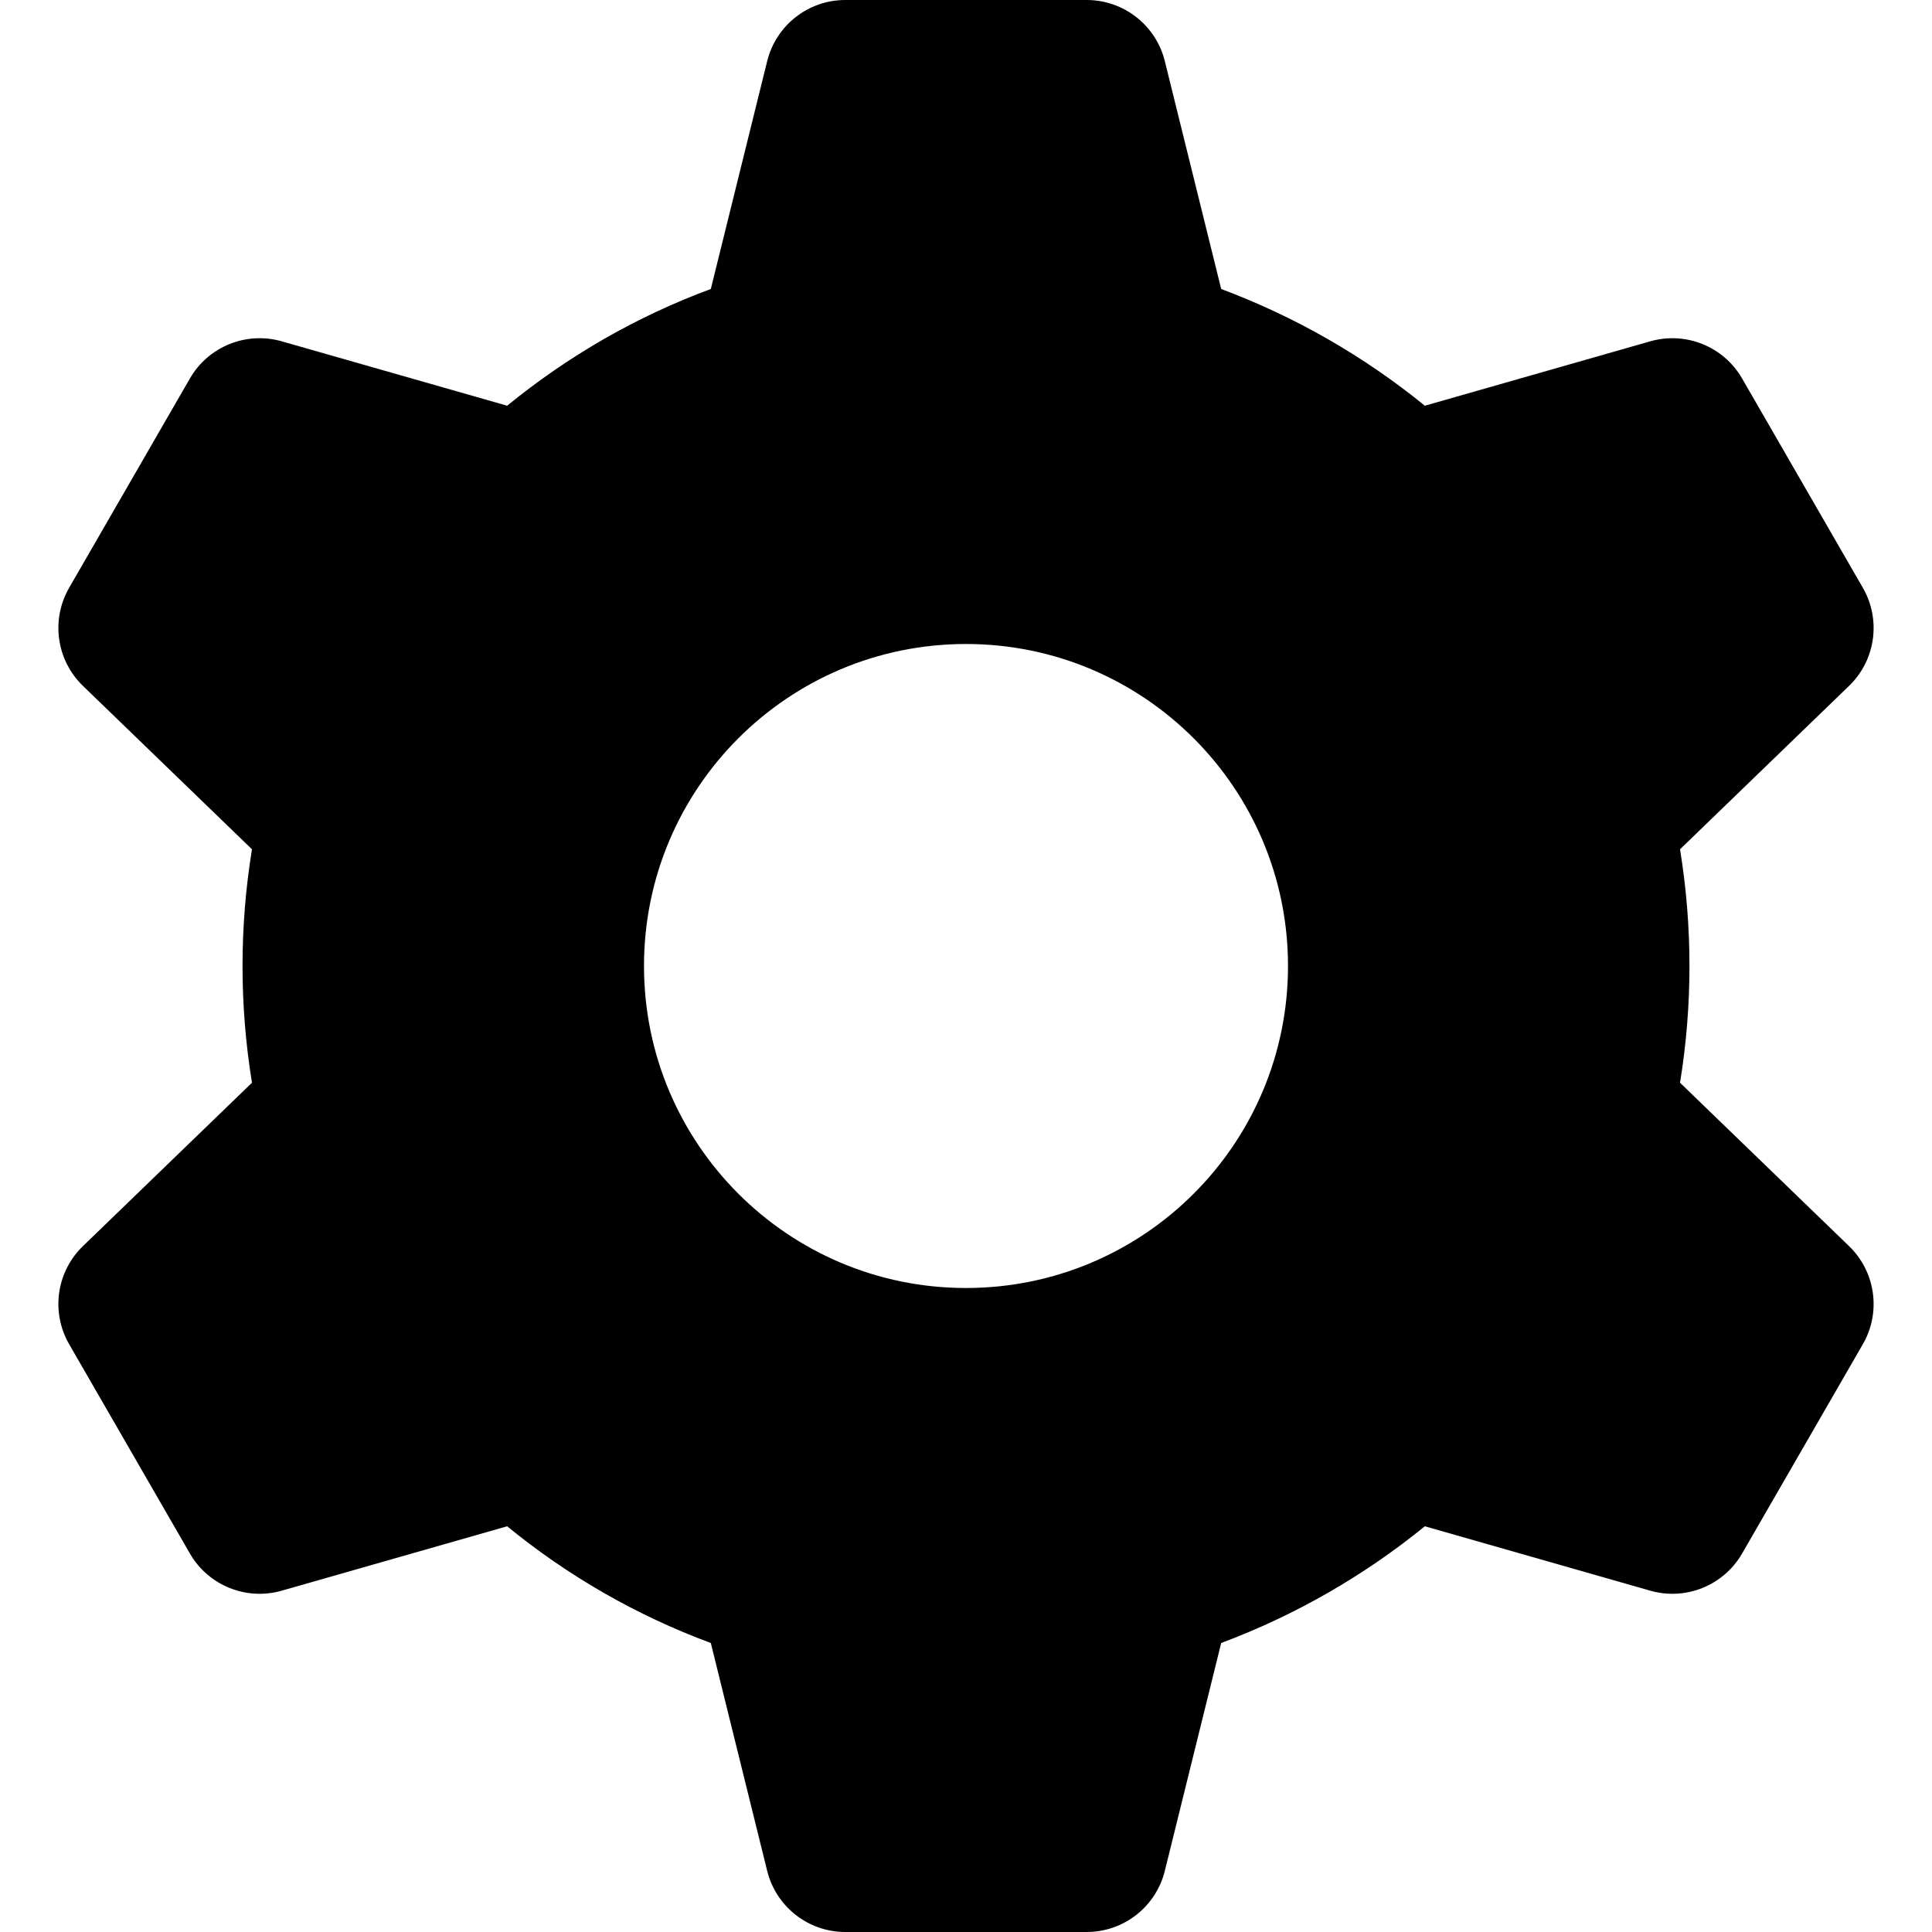
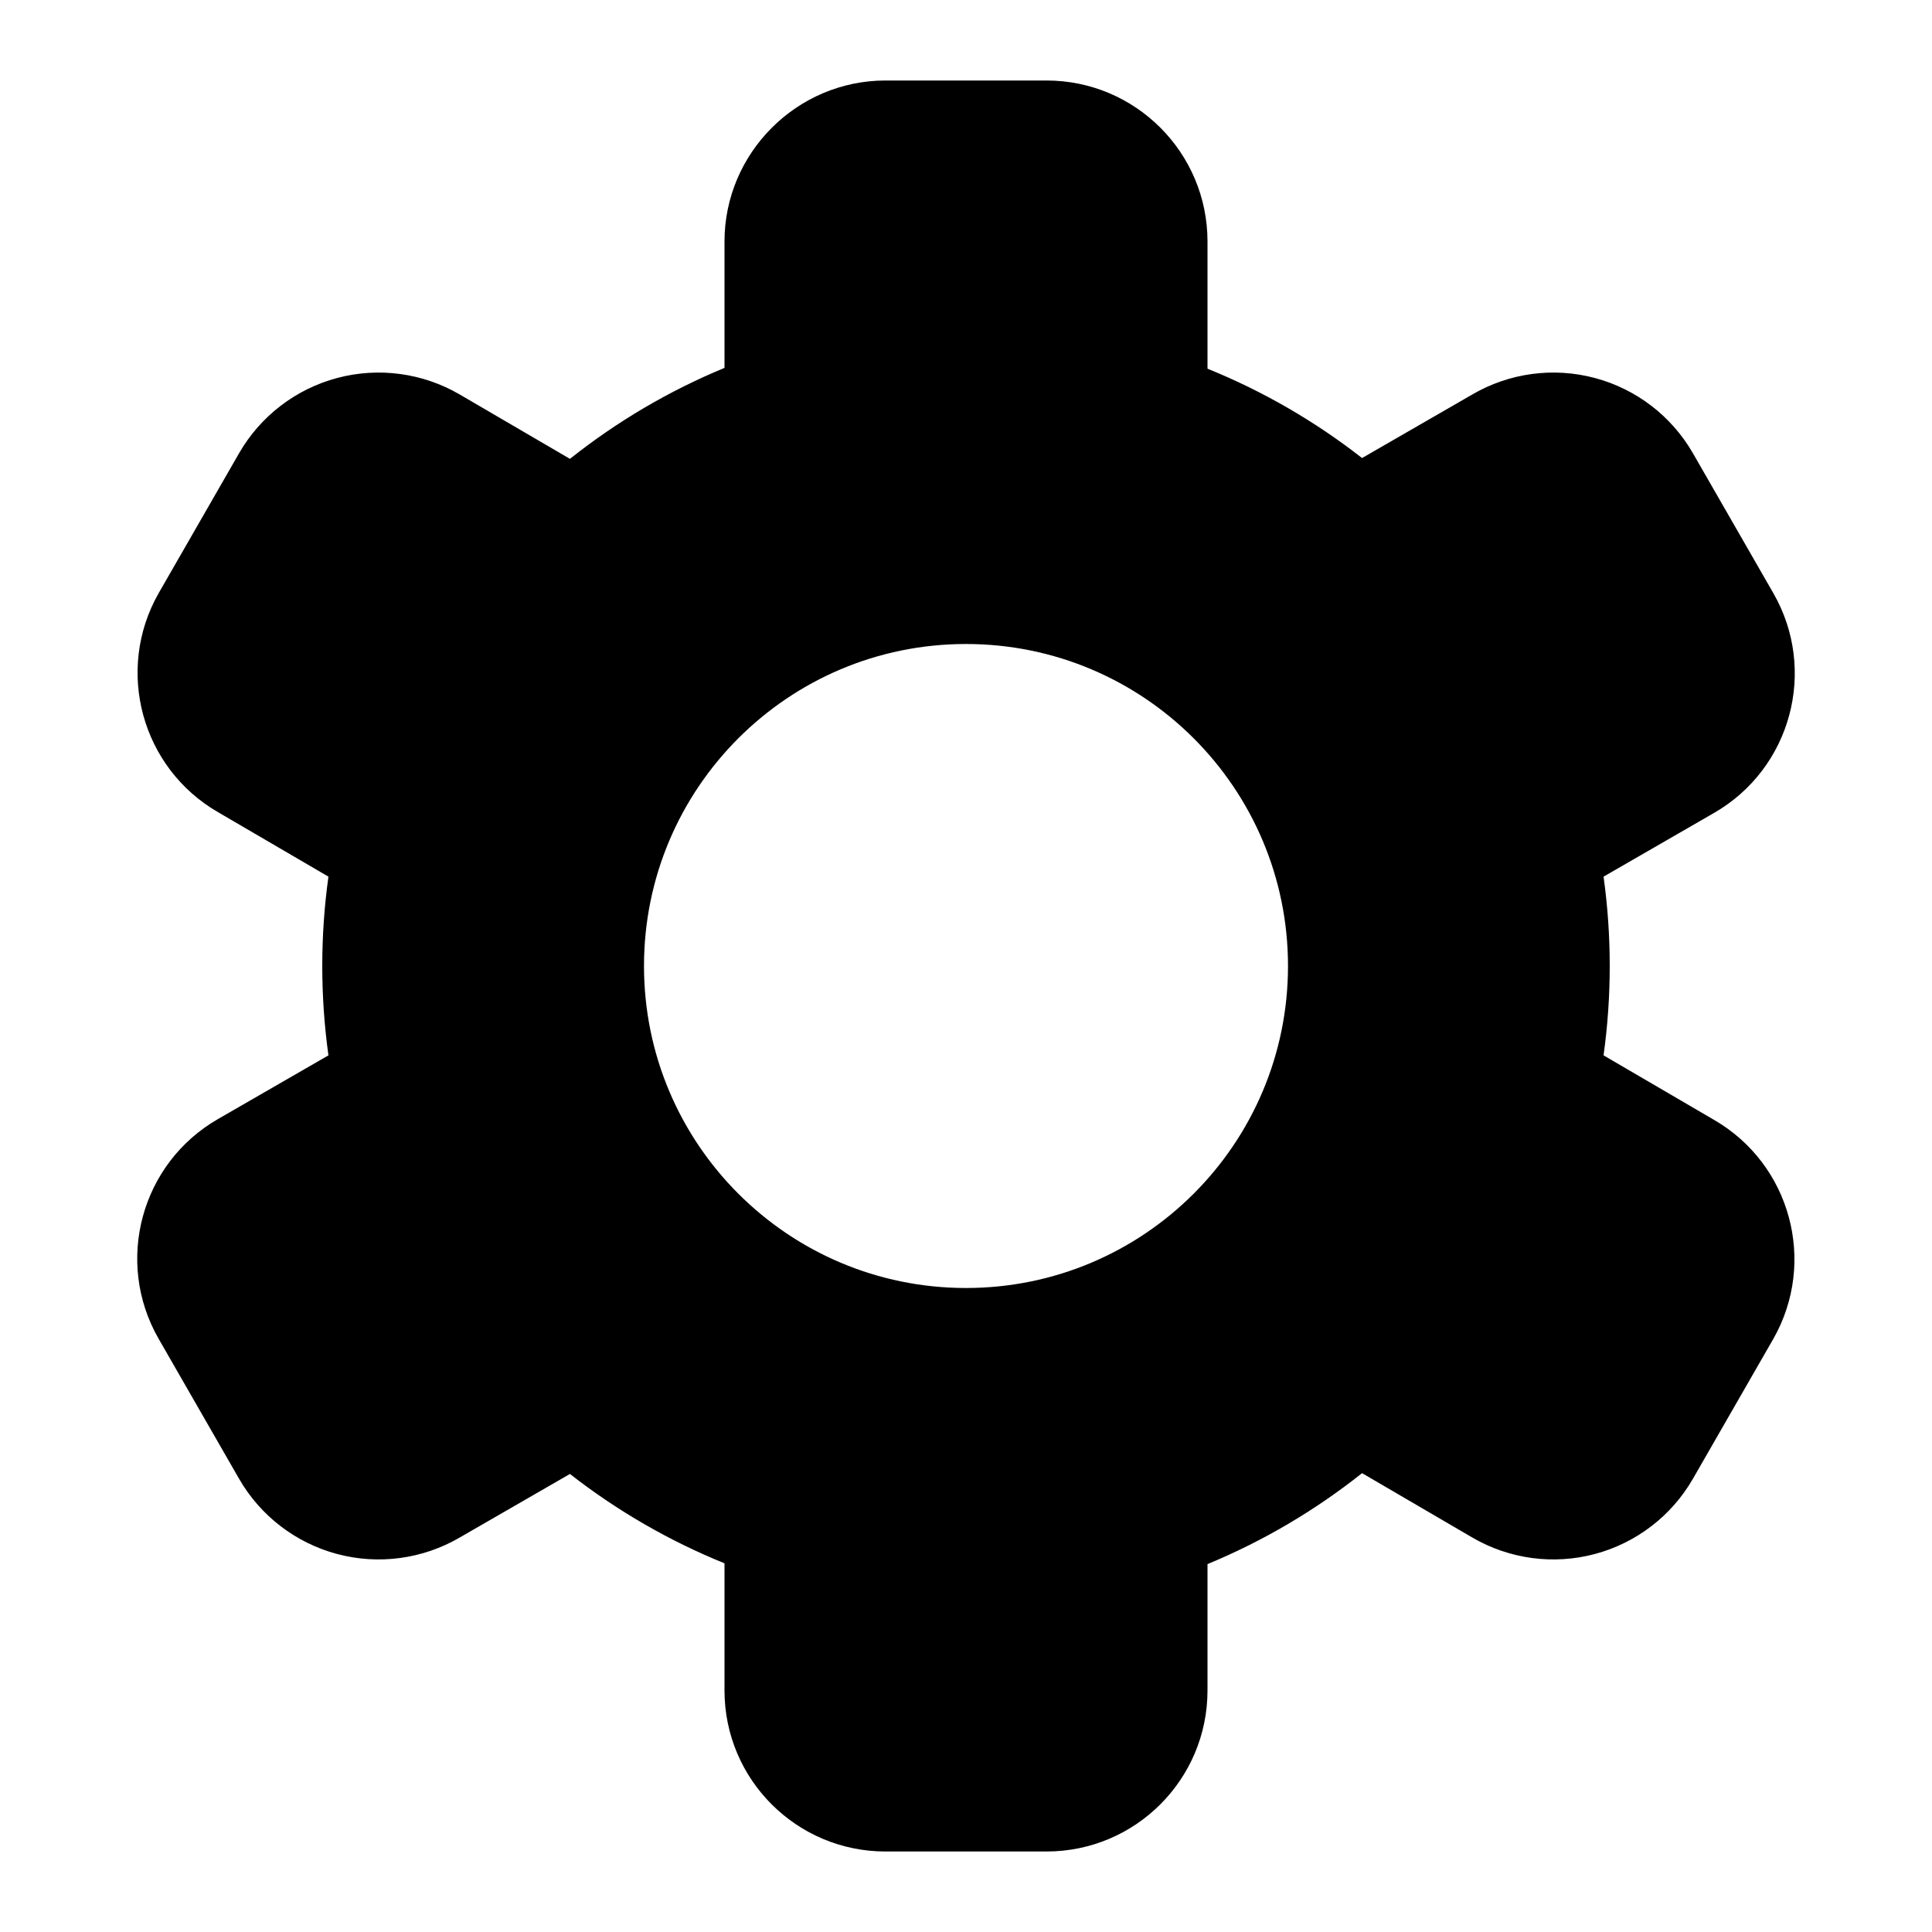
<svg viewBox="0 0 24 24">
-   <path d="M20.87 13.45a9.03 9.03 0 000-2.9l2.1-2.03a1 1 0 00.17-1.22l-1.5-2.6a1 1 0 00-1.14-.46l-2.8.8a9.02 9.02 0 00-2.53-1.45l-.7-2.83A1 1 0 0013.5 0h-3a1 1 0 00-.97.76l-.7 2.83c-.92.34-1.77.83-2.53 1.45l-2.8-.8a1 1 0 00-1.14.46L.86 7.3a1 1 0 00.17 1.22l2.1 2.03a9.03 9.03 0 000 2.9l-2.1 2.03a1 1 0 00-.17 1.22l1.5 2.6a1 1 0 001.14.46l2.8-.8a8.85 8.85 0 002.53 1.45l.7 2.83a1 1 0 00.97.76h3a1 1 0 00.97-.76l.7-2.83a9.02 9.02 0 002.53-1.45l2.8.8a1 1 0 001.14-.46l1.5-2.6a1 1 0 00-.17-1.22l-2.1-2.03zM12 16a4 4 0 110-8 4 4 0 010 8z" />
+   <path d="M13 1a2 2 0 012 2v1.58a8 8 0 011.92 1.11l1.37-.79a2 2 0 012.74.73l1 1.74a2 2 0 01-.74 2.73l-1.37.79a8.07 8.07 0 010 2.22l1.37.8a2 2 0 01.74 2.72l-1 1.74a2 2 0 01-2.74.73l-1.37-.8A8 8 0 0115 19.43V21a2 2 0 01-2 2h-2a2 2 0 01-2-2v-1.58a8 8 0 01-1.92-1.11l-1.37.79a2 2 0 01-2.74-.73l-1-1.74a2 2 0 01.74-2.73l1.37-.79a8.07 8.07 0 010-2.22l-1.37-.8a2 2 0 01-.74-2.72l1-1.74a2 2 0 012.74-.73l1.37.8A8 8 0 019 4.57V3c0-1.1.9-2 2-2h2zm-1 7a4 4 0 100 8 4 4 0 000-8z" />
</svg>
